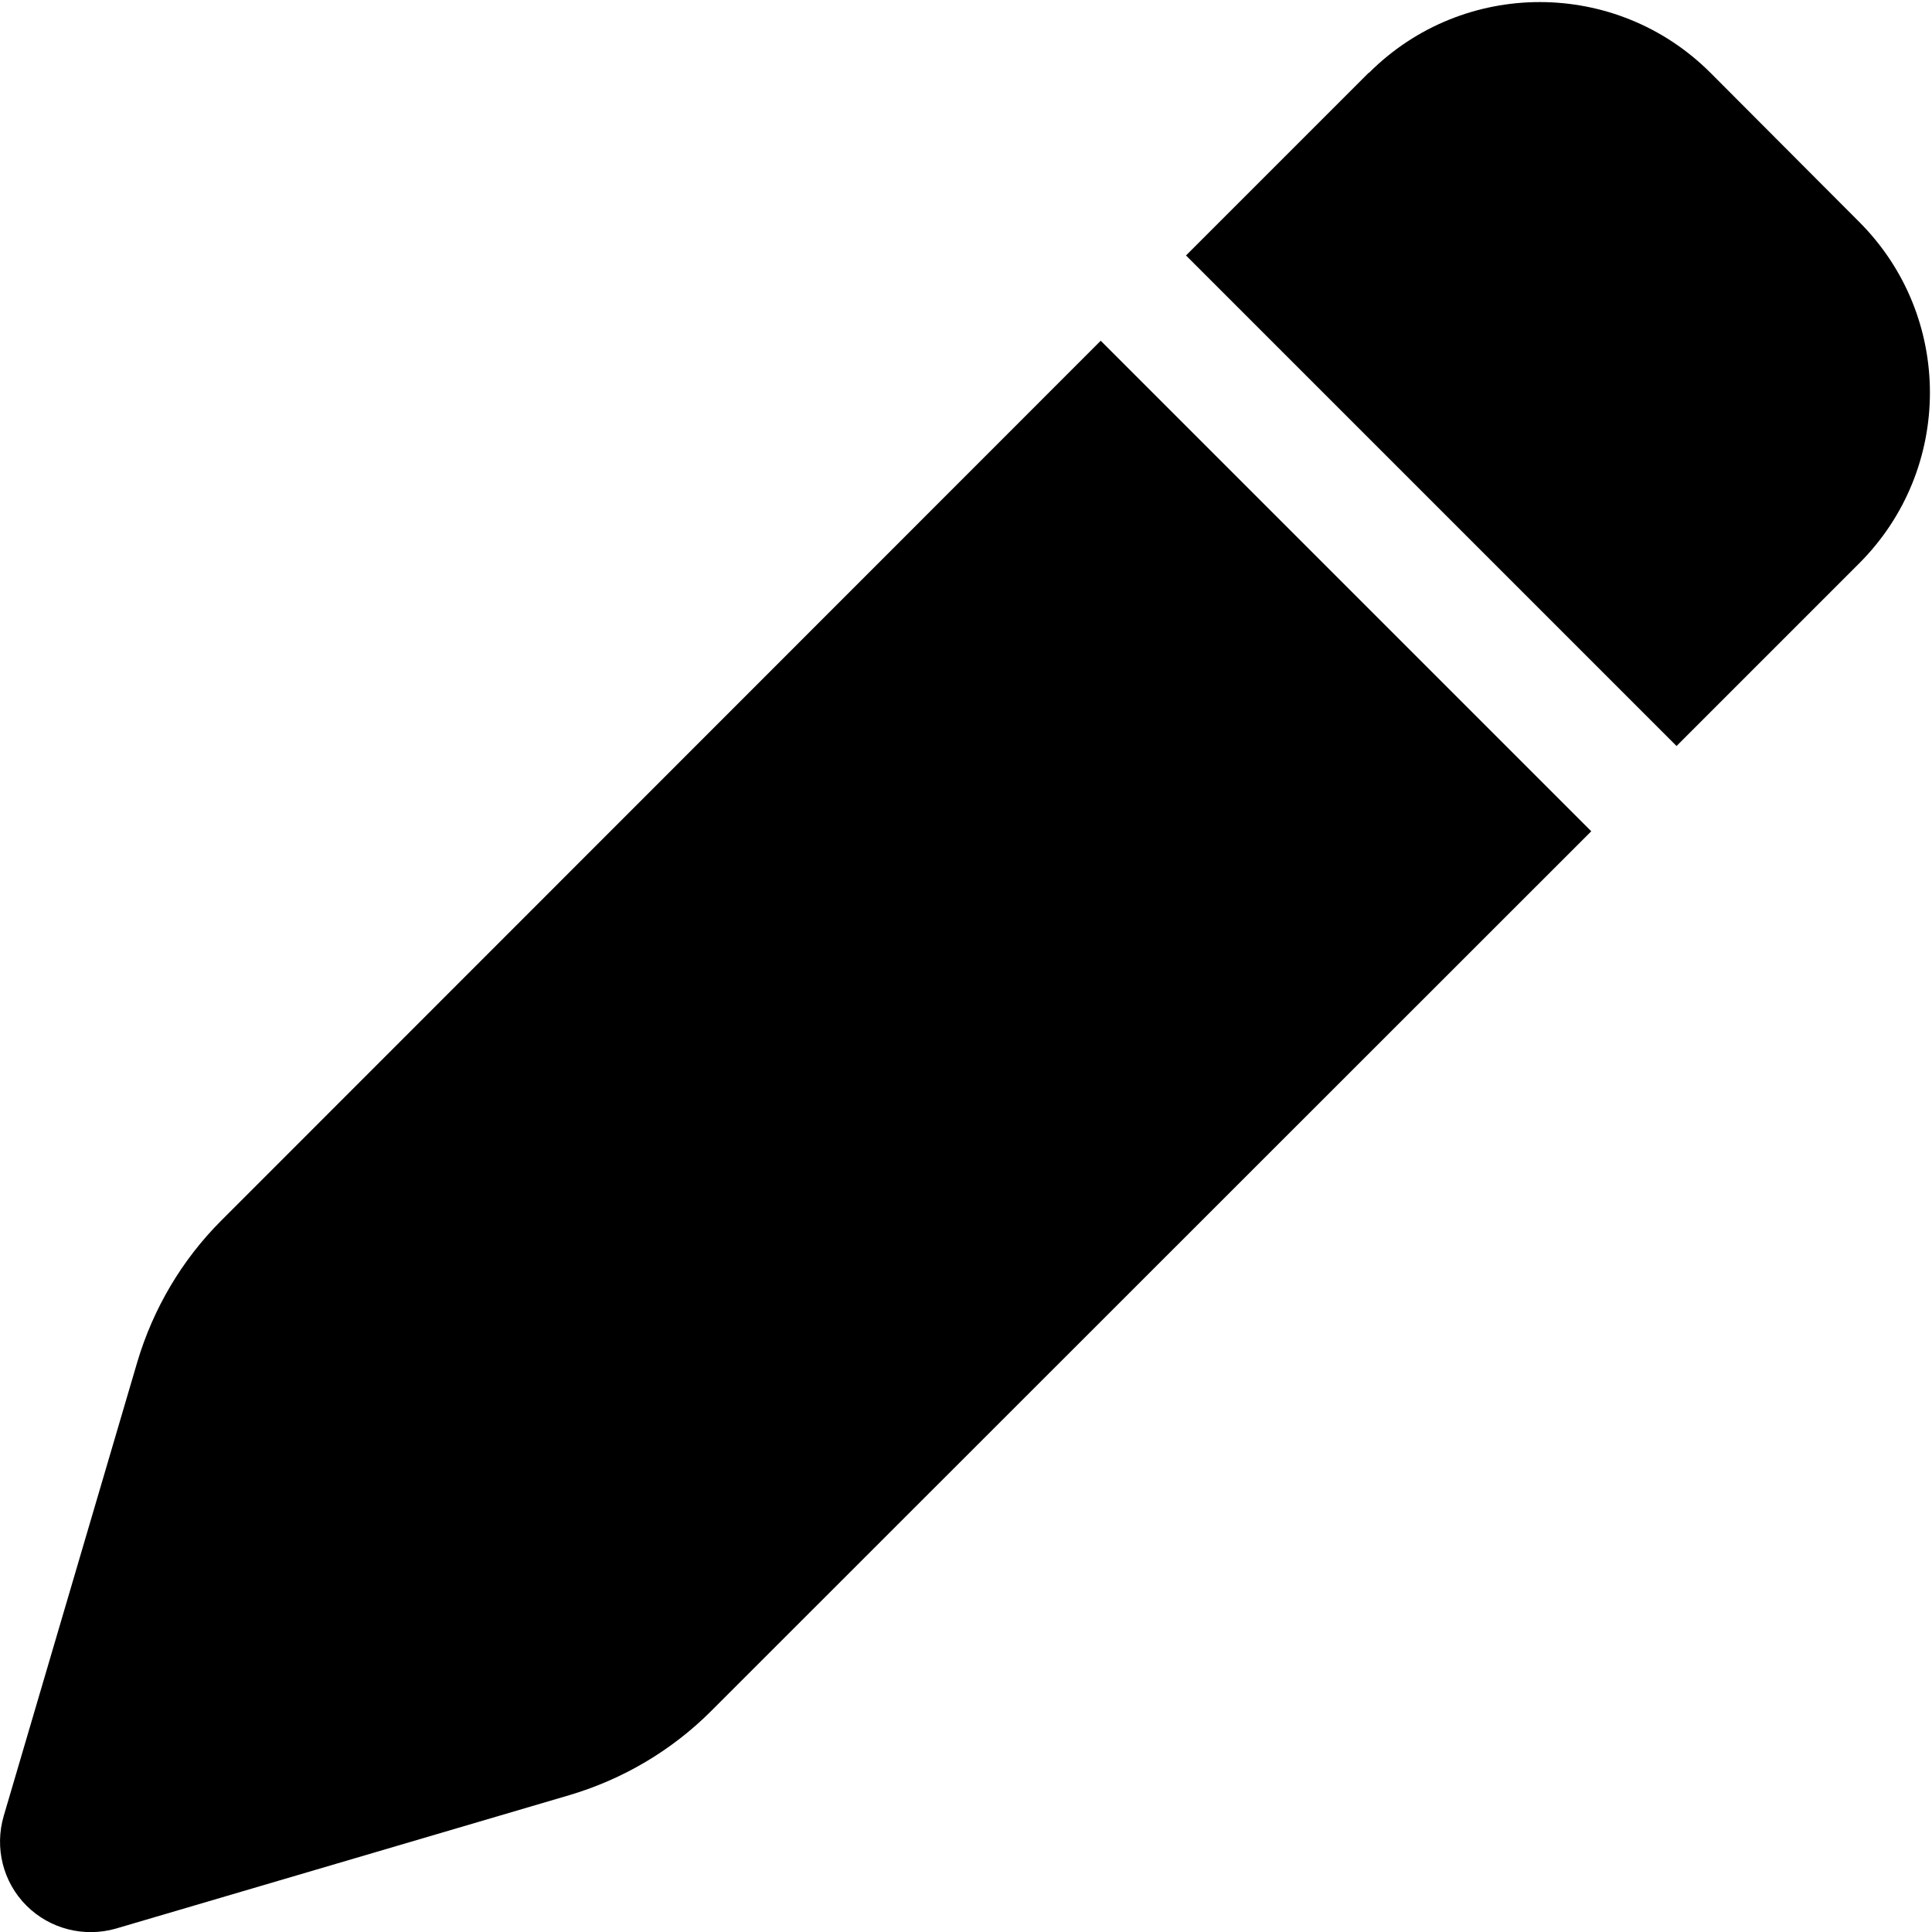
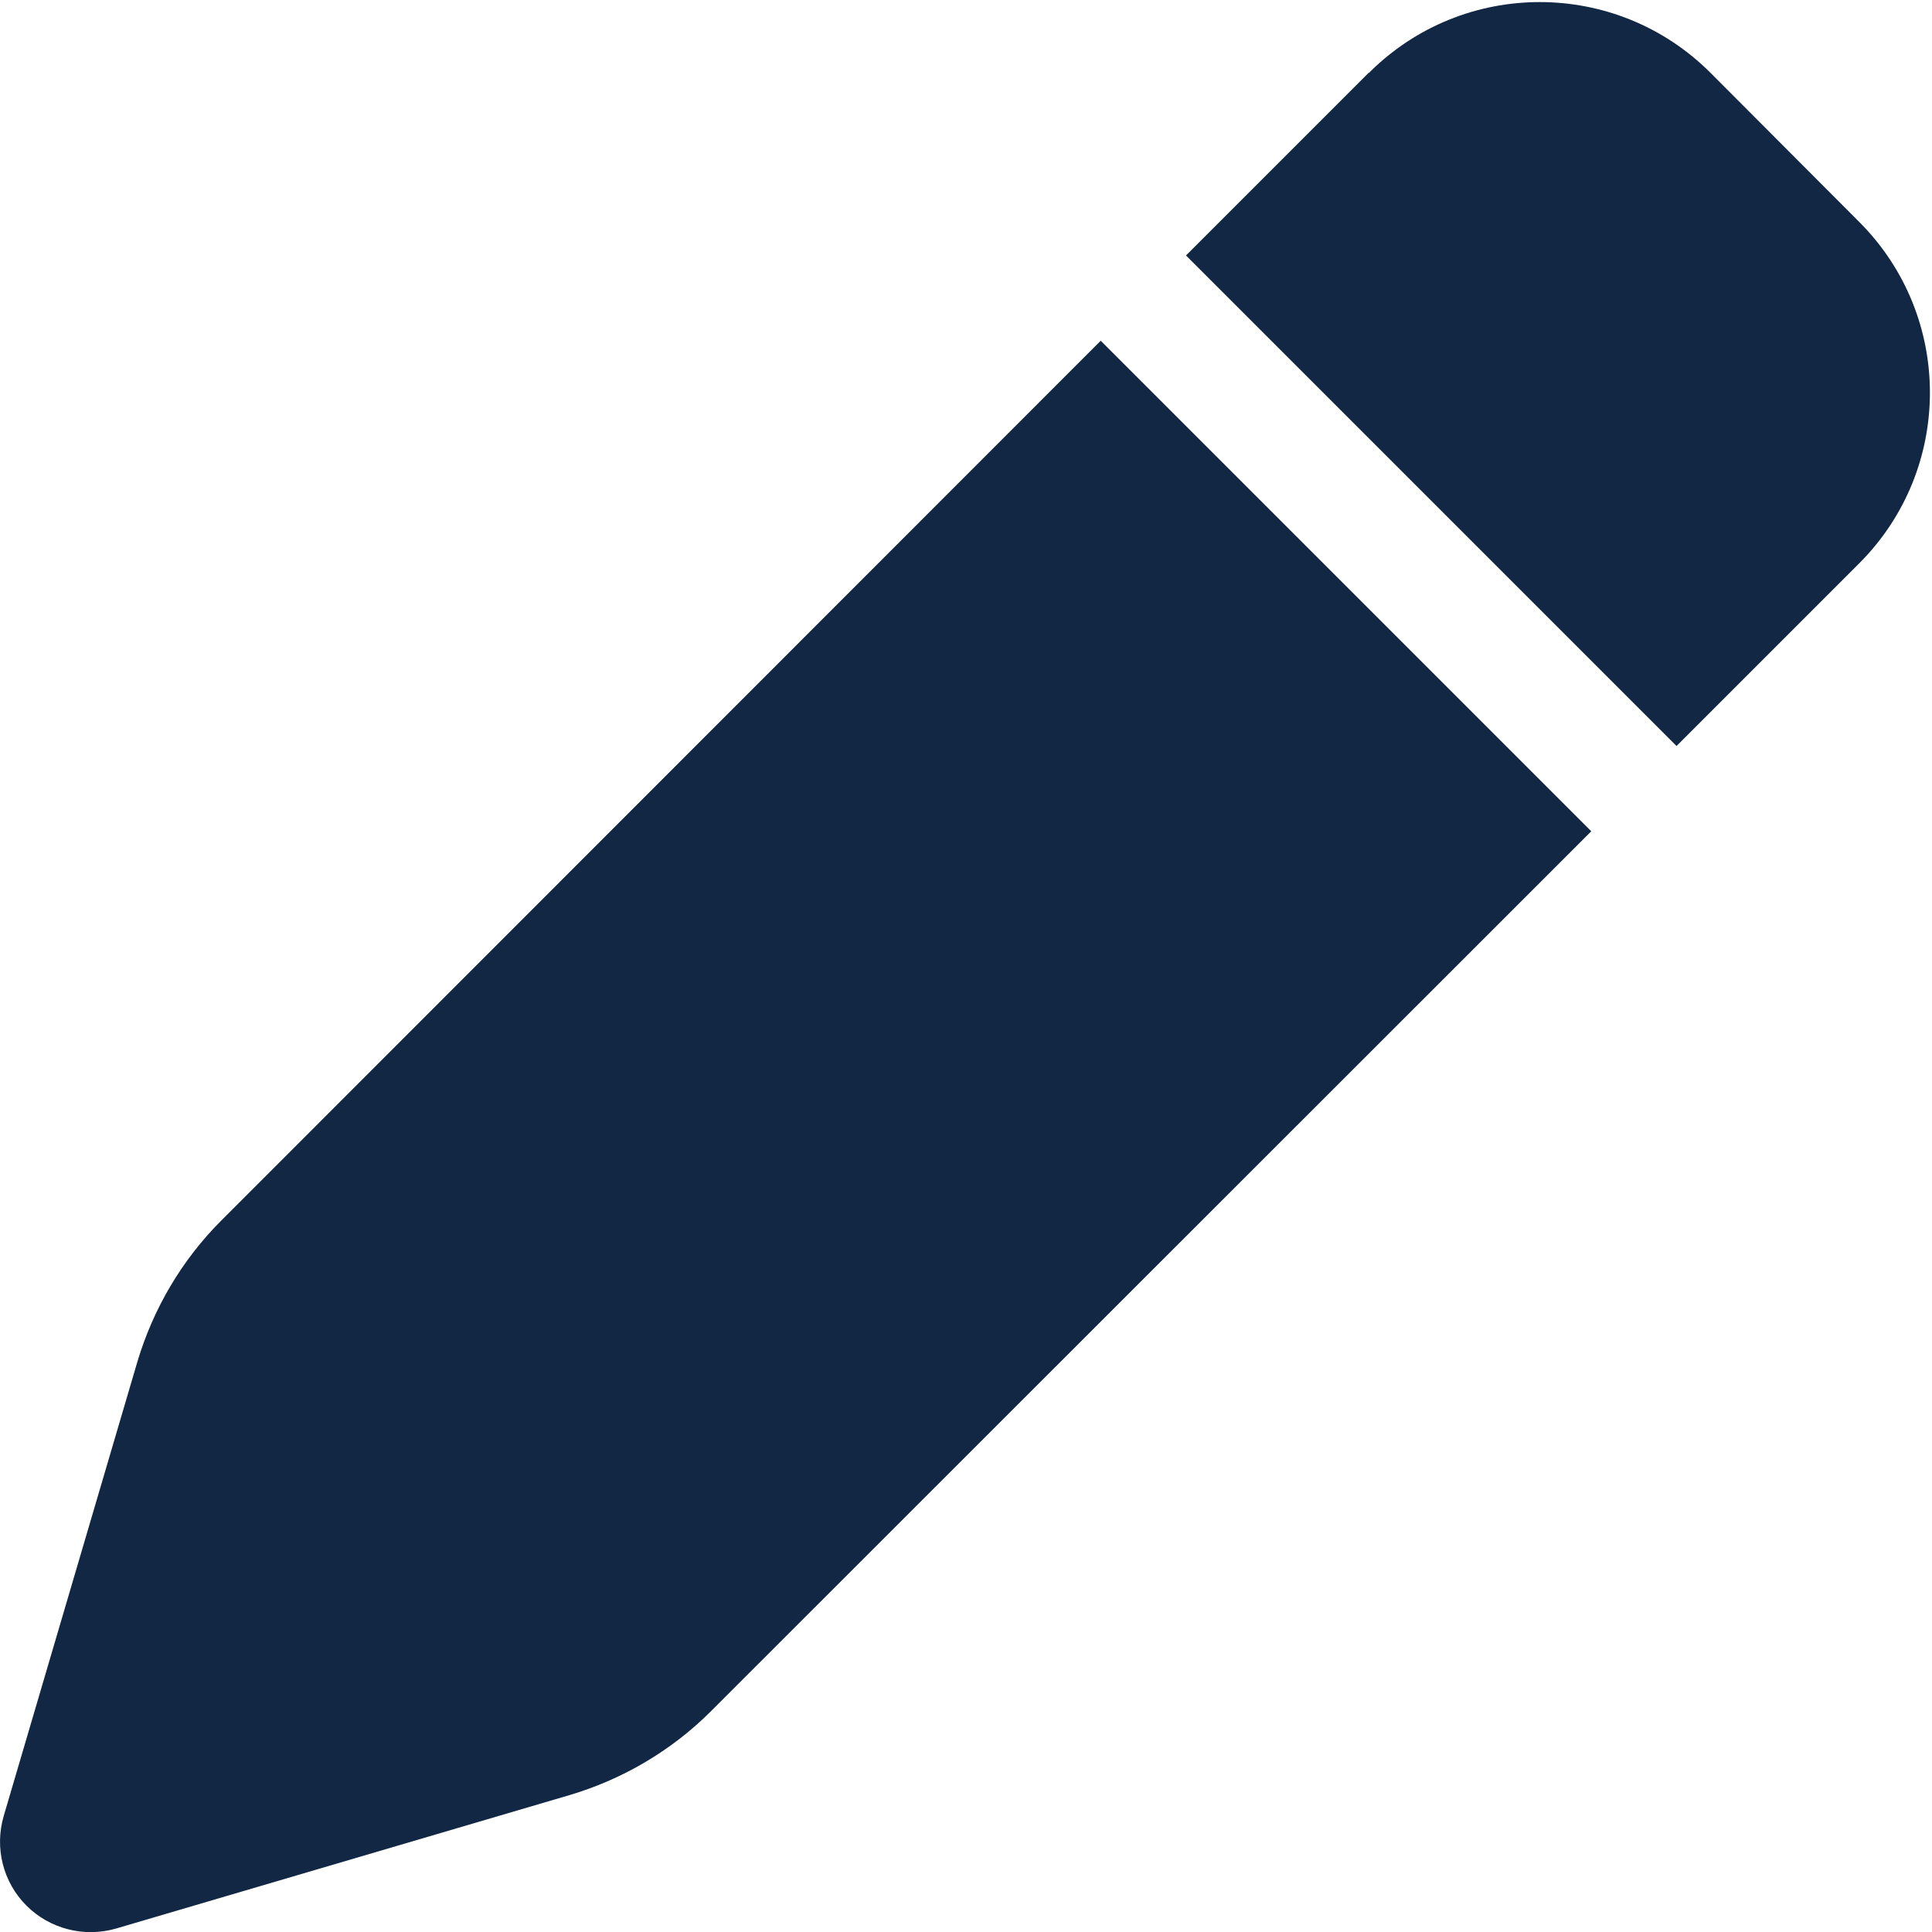
- <svg xmlns="http://www.w3.org/2000/svg" viewBox="0 0 512 512">
+ <svg xmlns="http://www.w3.org/2000/svg" fill="#122743" viewBox="0 0 512 512">
  <path d="M362.7 19.3L314.3 67.7 444.3 197.7l48.4-48.4c25-25 25-65.5 0-90.5L453.3 19.3c-25-25-65.5-25-90.5 0zm-71 71L58.6 323.5c-10.4 10.4-18 23.3-22.2 37.4L1 481.2C-1.5 489.7 .8 498.8 7 505s15.3 8.5 23.7 6.1l120.3-35.4c14.1-4.2 27-11.8 37.4-22.2L421.7 220.3 291.7 90.3z" />
</svg>
